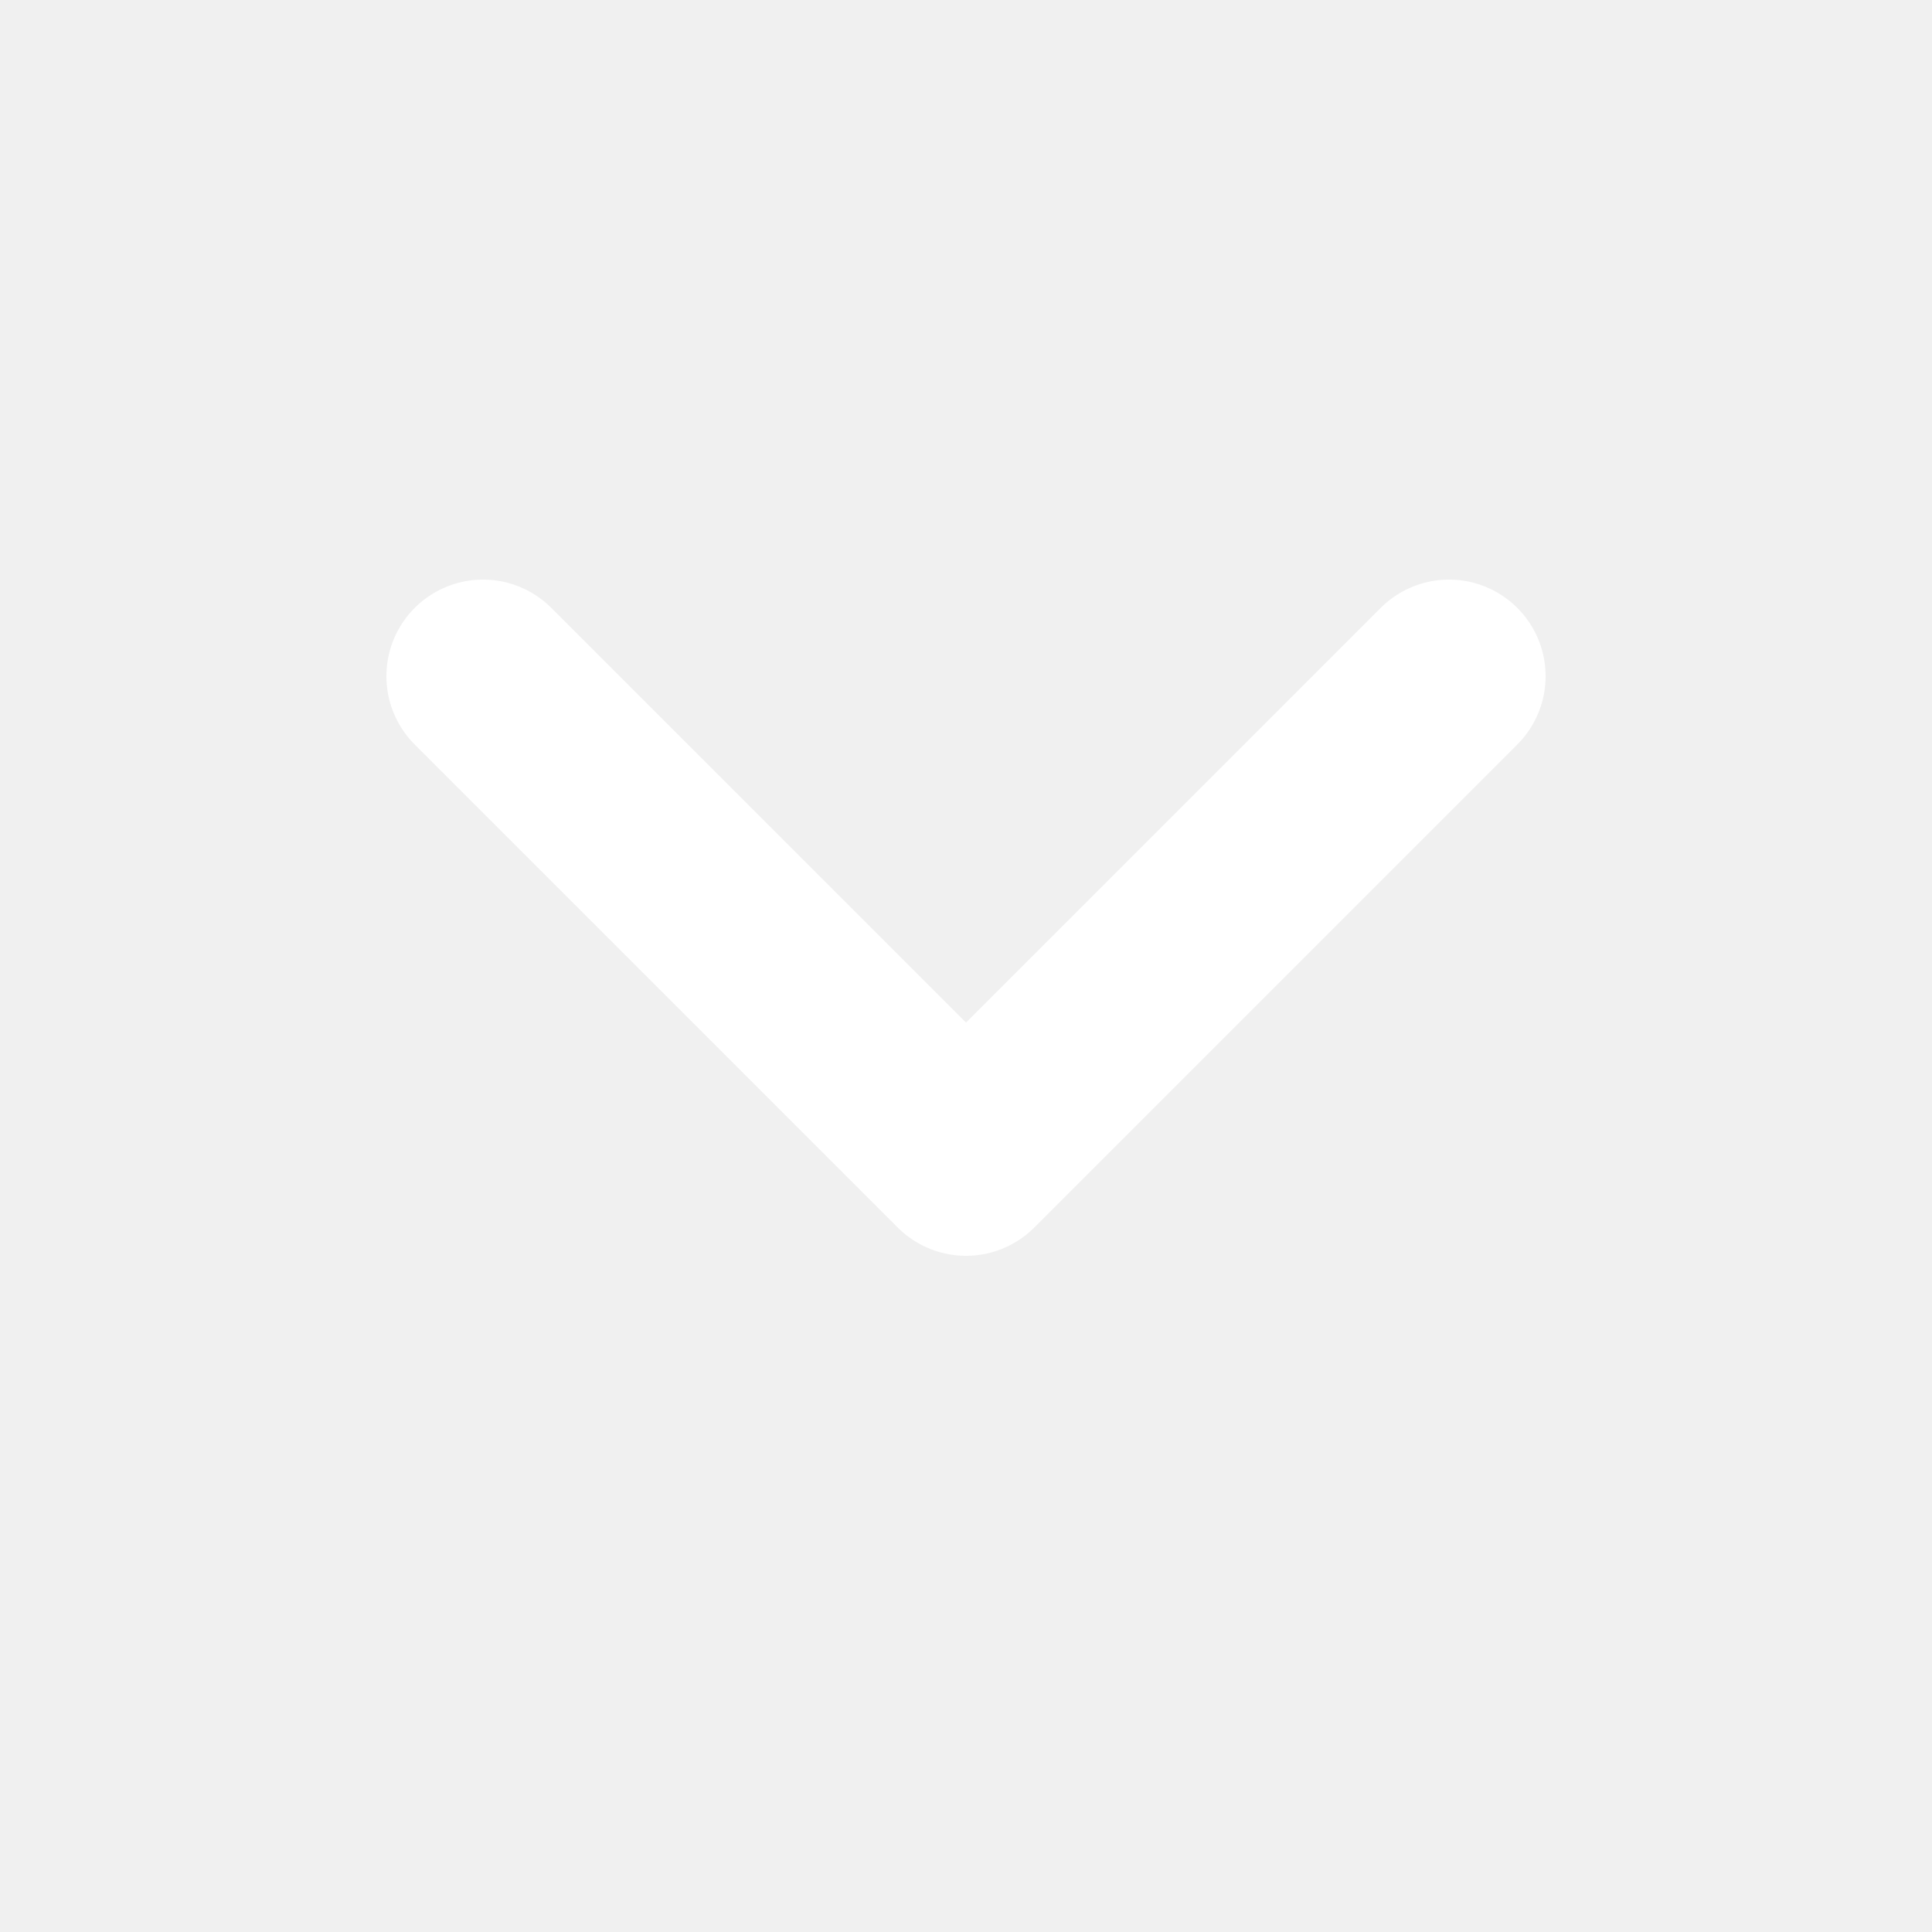
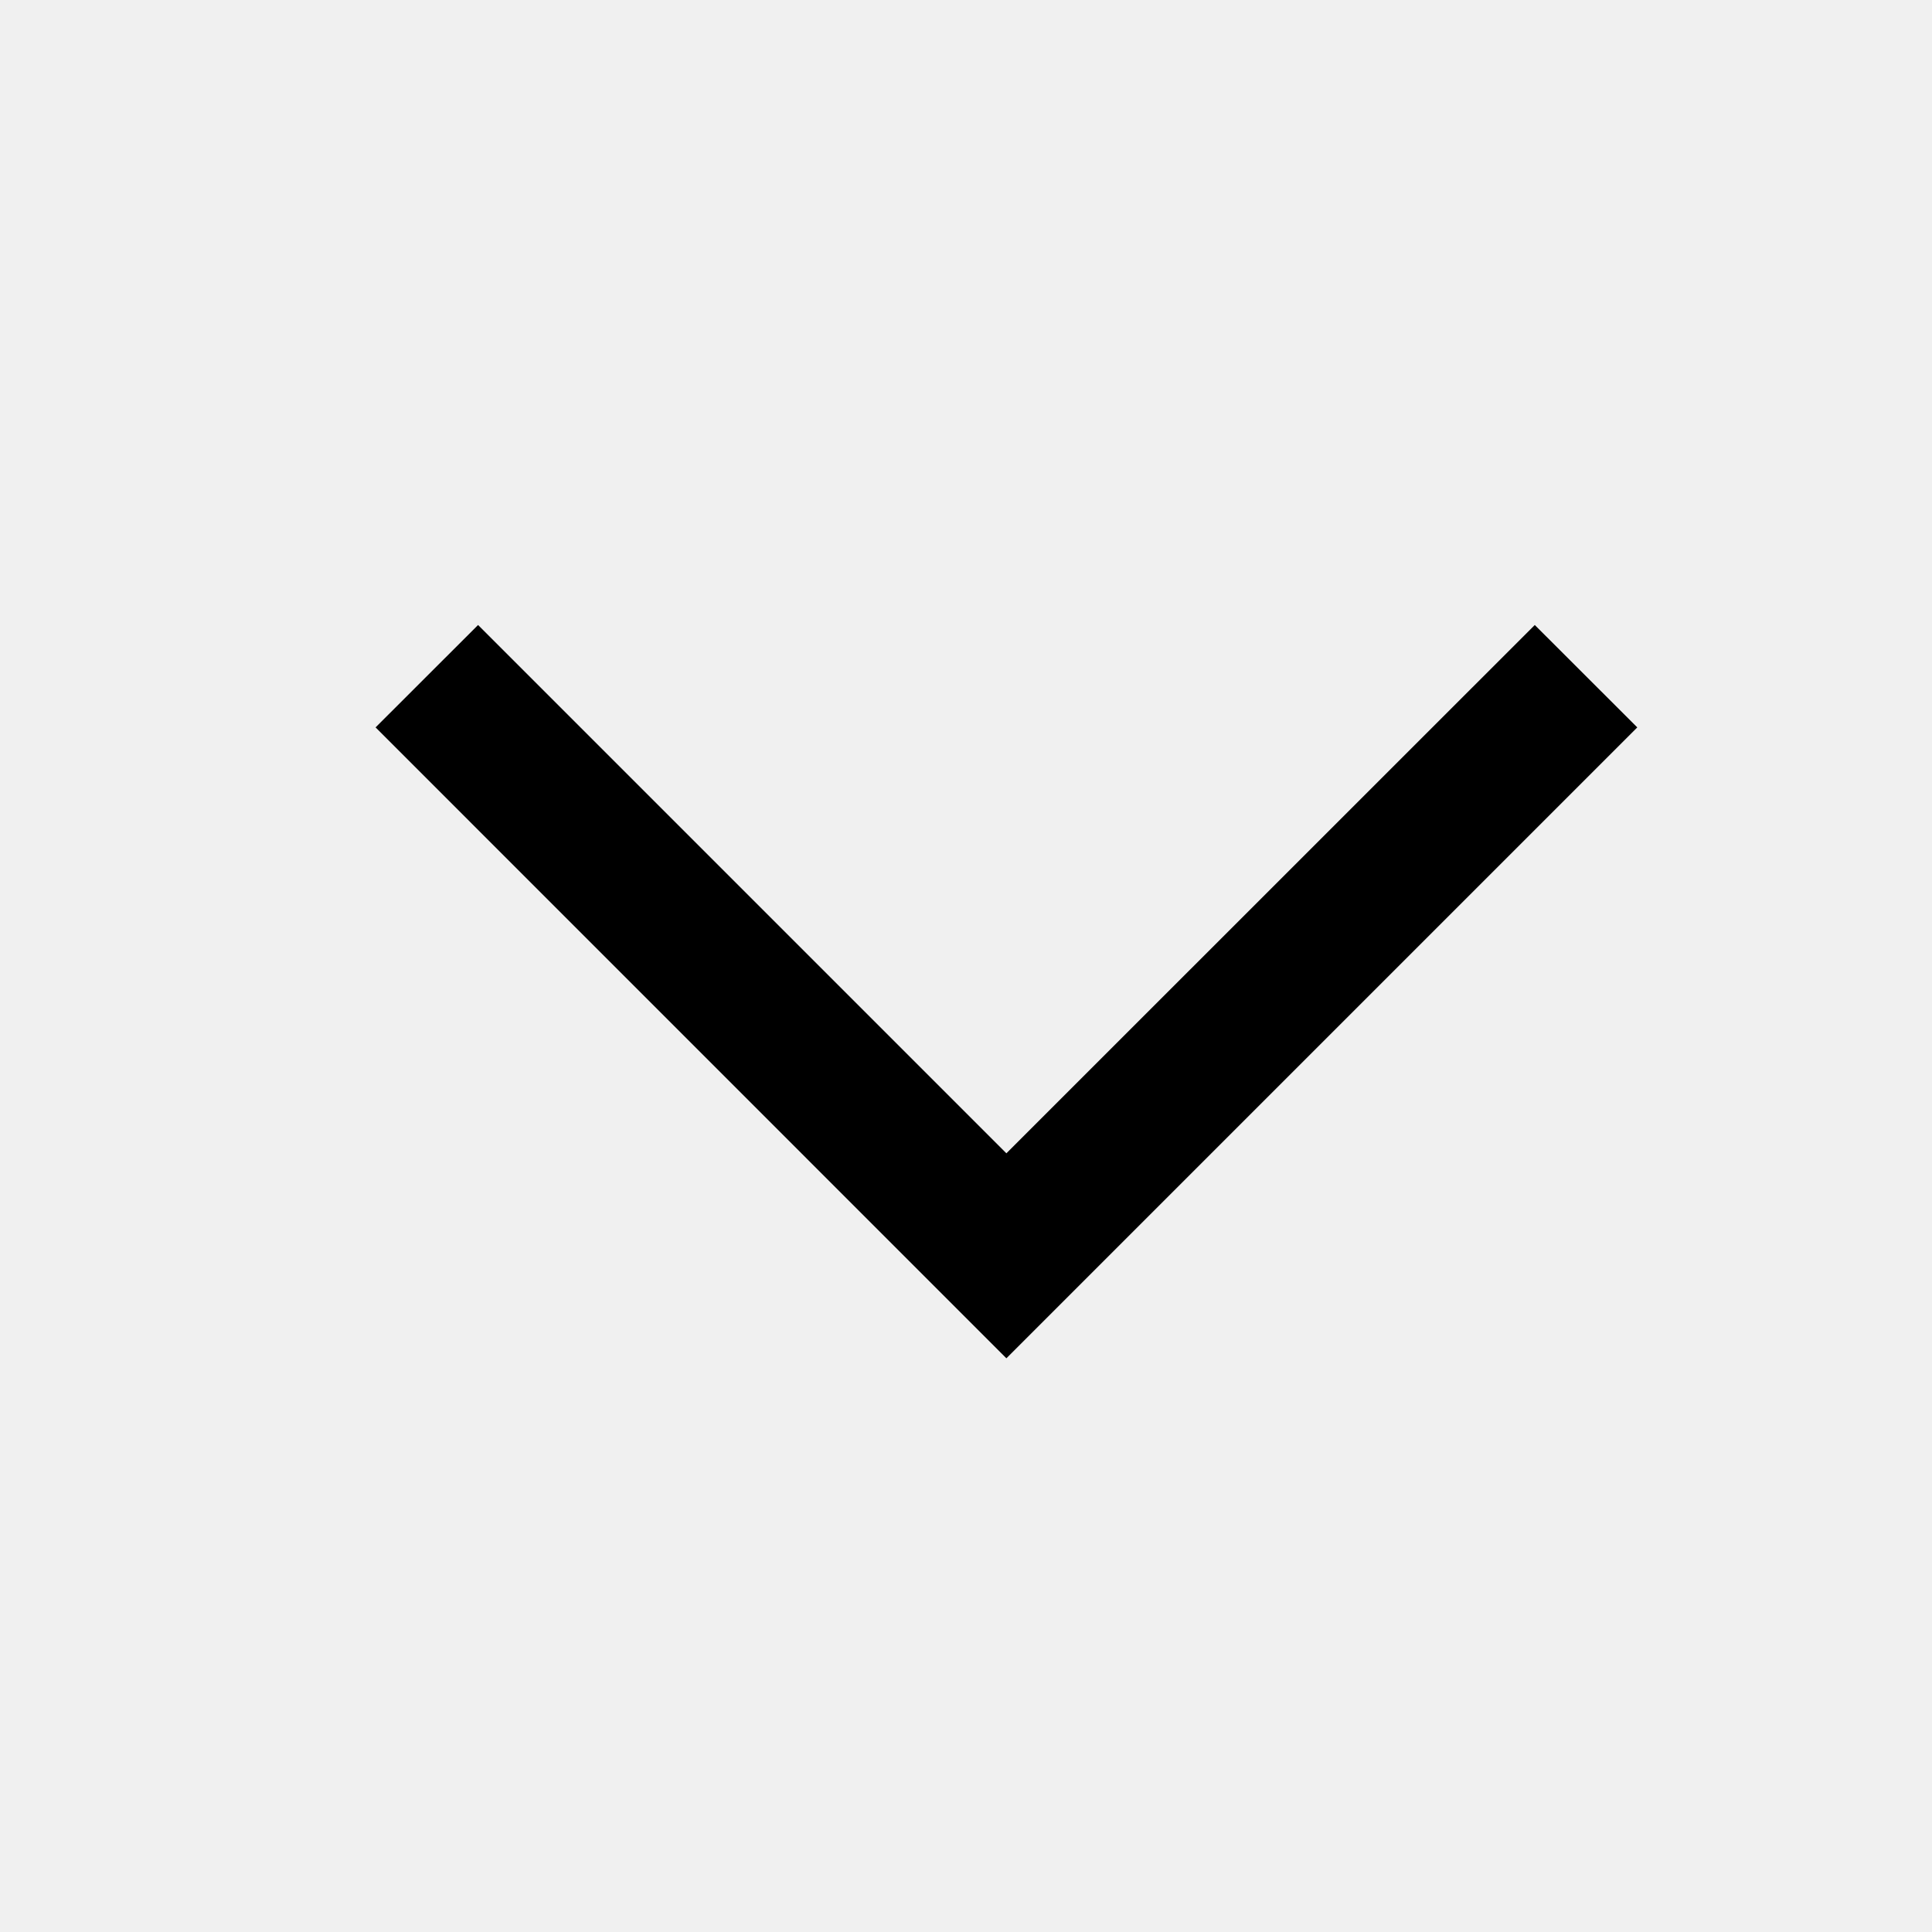
<svg xmlns="http://www.w3.org/2000/svg" width="20" height="20" viewBox="0 0 20 20" fill="none">
-   <path d="M5 7L10 12L15 7" stroke="white" stroke-width="2" stroke-linecap="round" stroke-linejoin="round" />
+   <path fill-rule="evenodd" clip-rule="evenodd" d="M3.888 7.53L4.949 6.47L10.418 11.939L15.888 6.47L16.949 7.53L10.418 14.061L3.888 7.53Z" fill="black" />
</svg>
